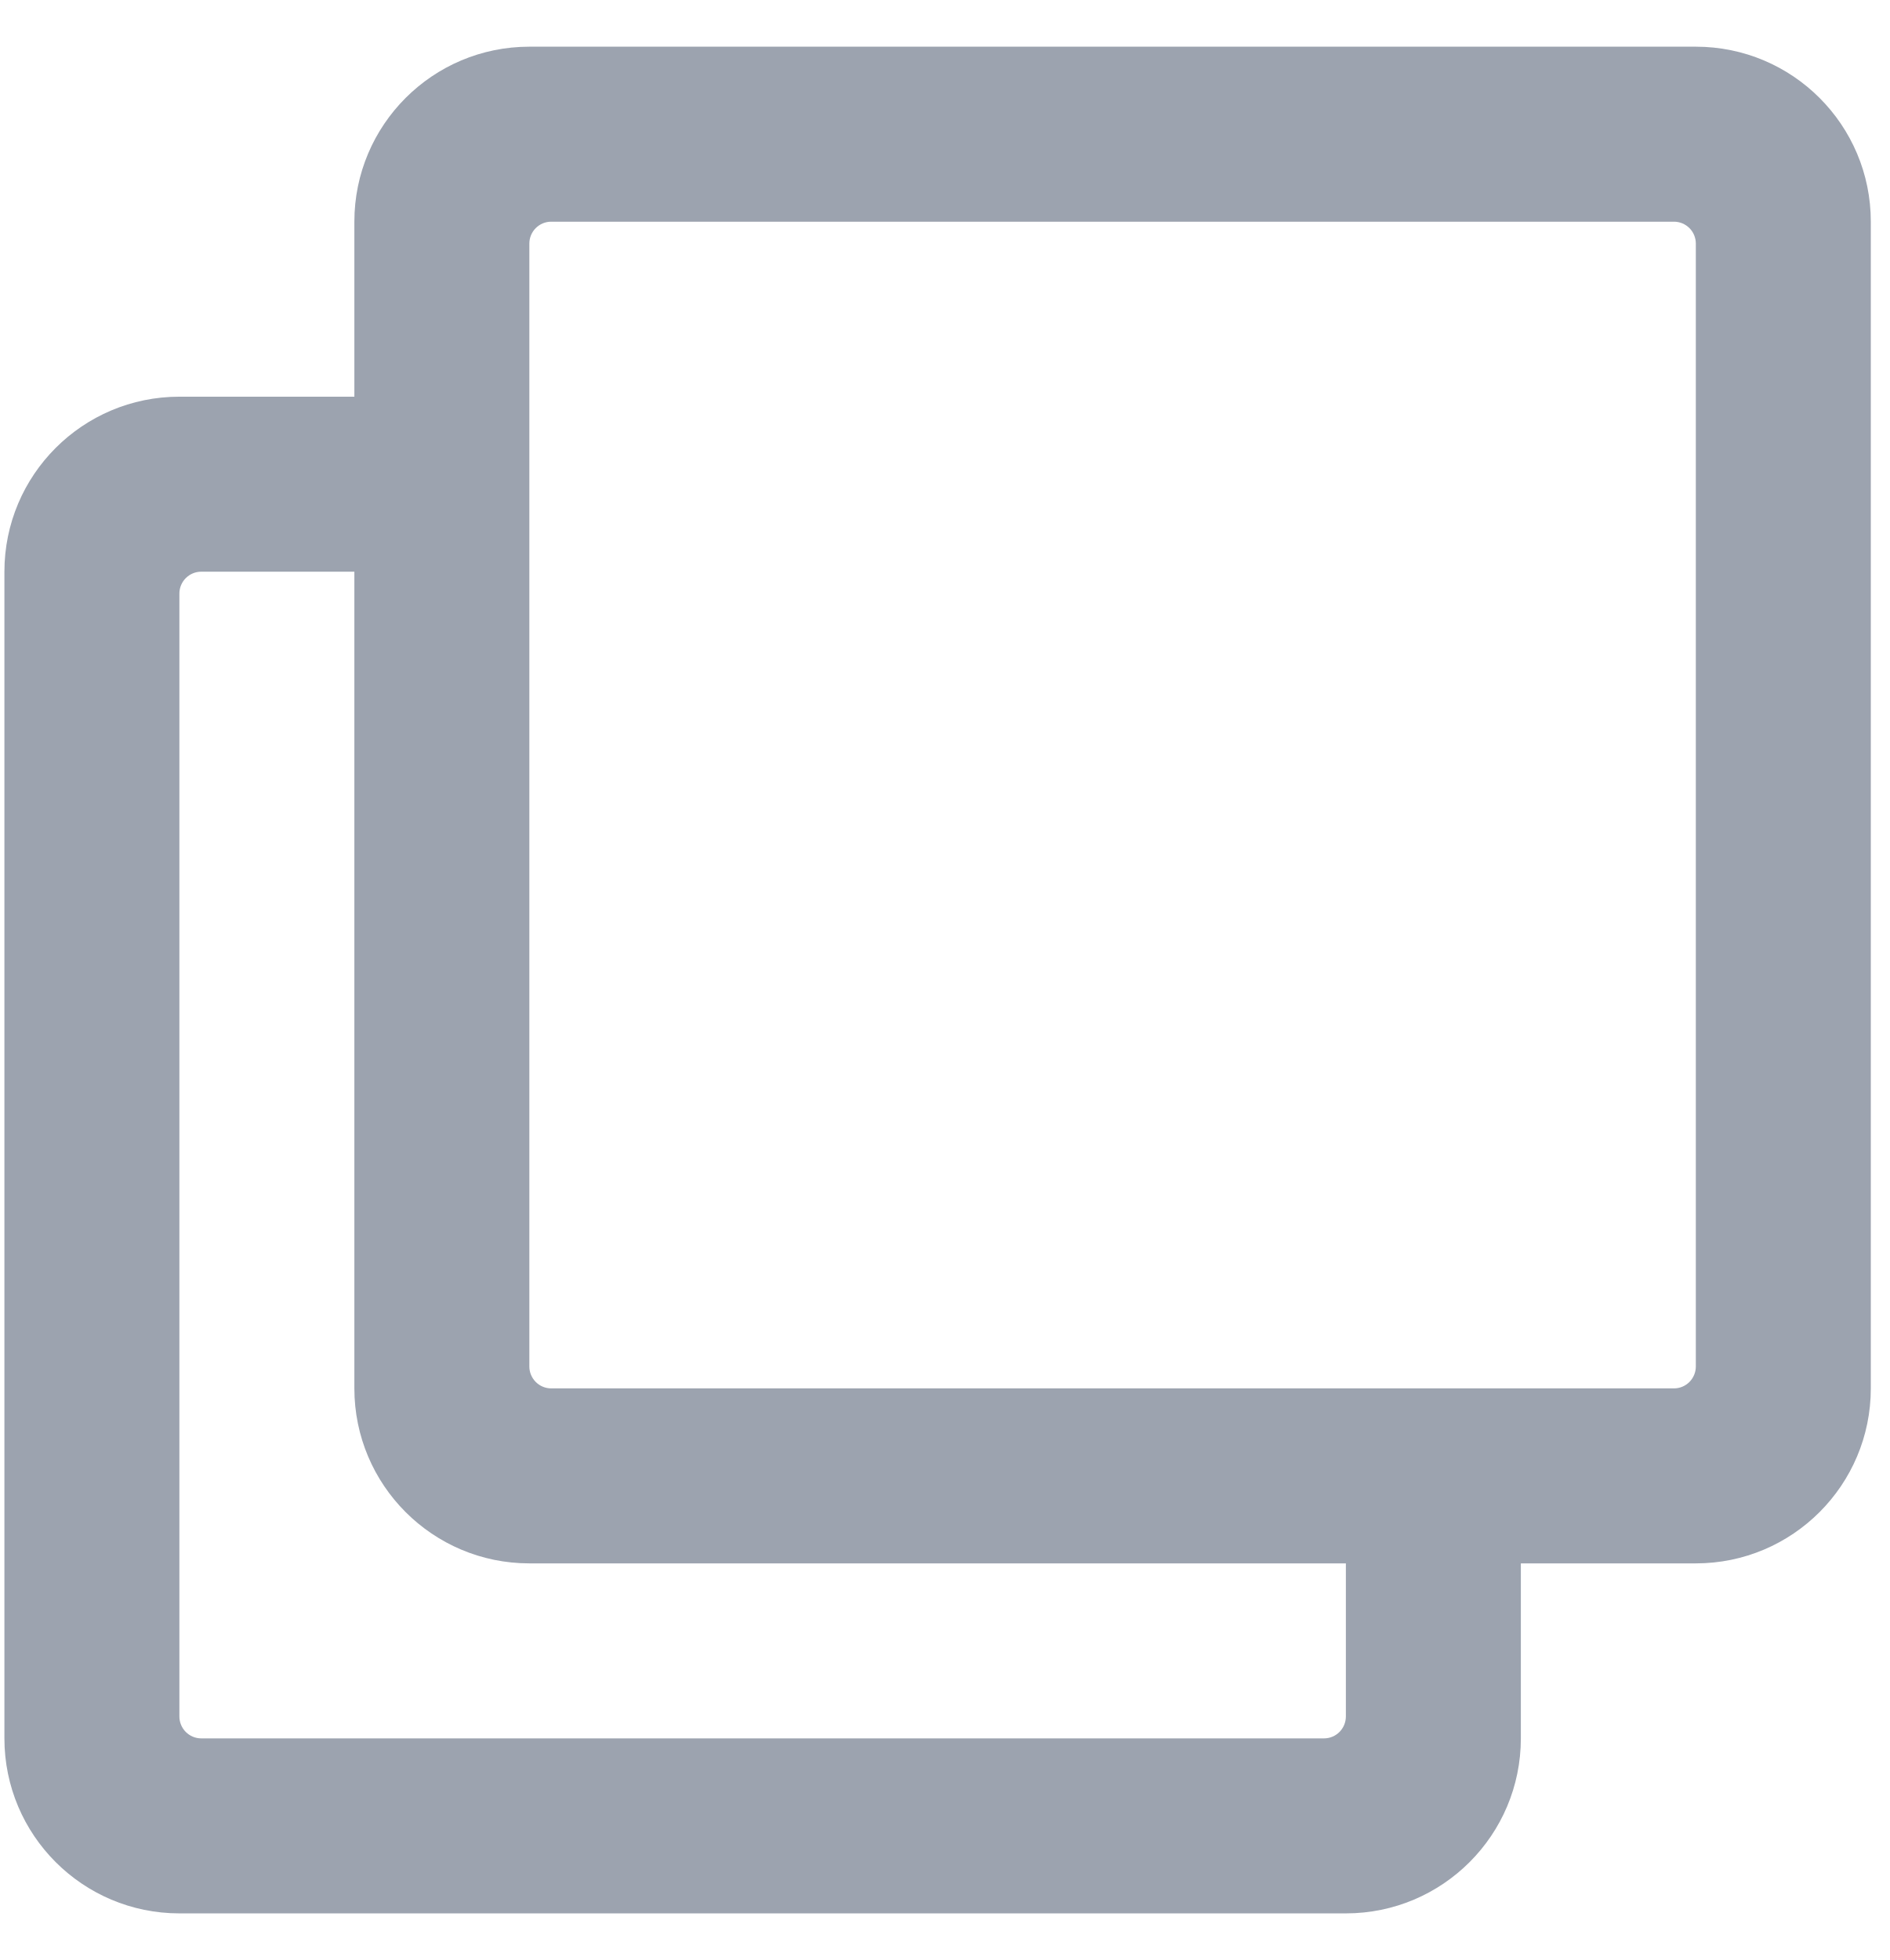
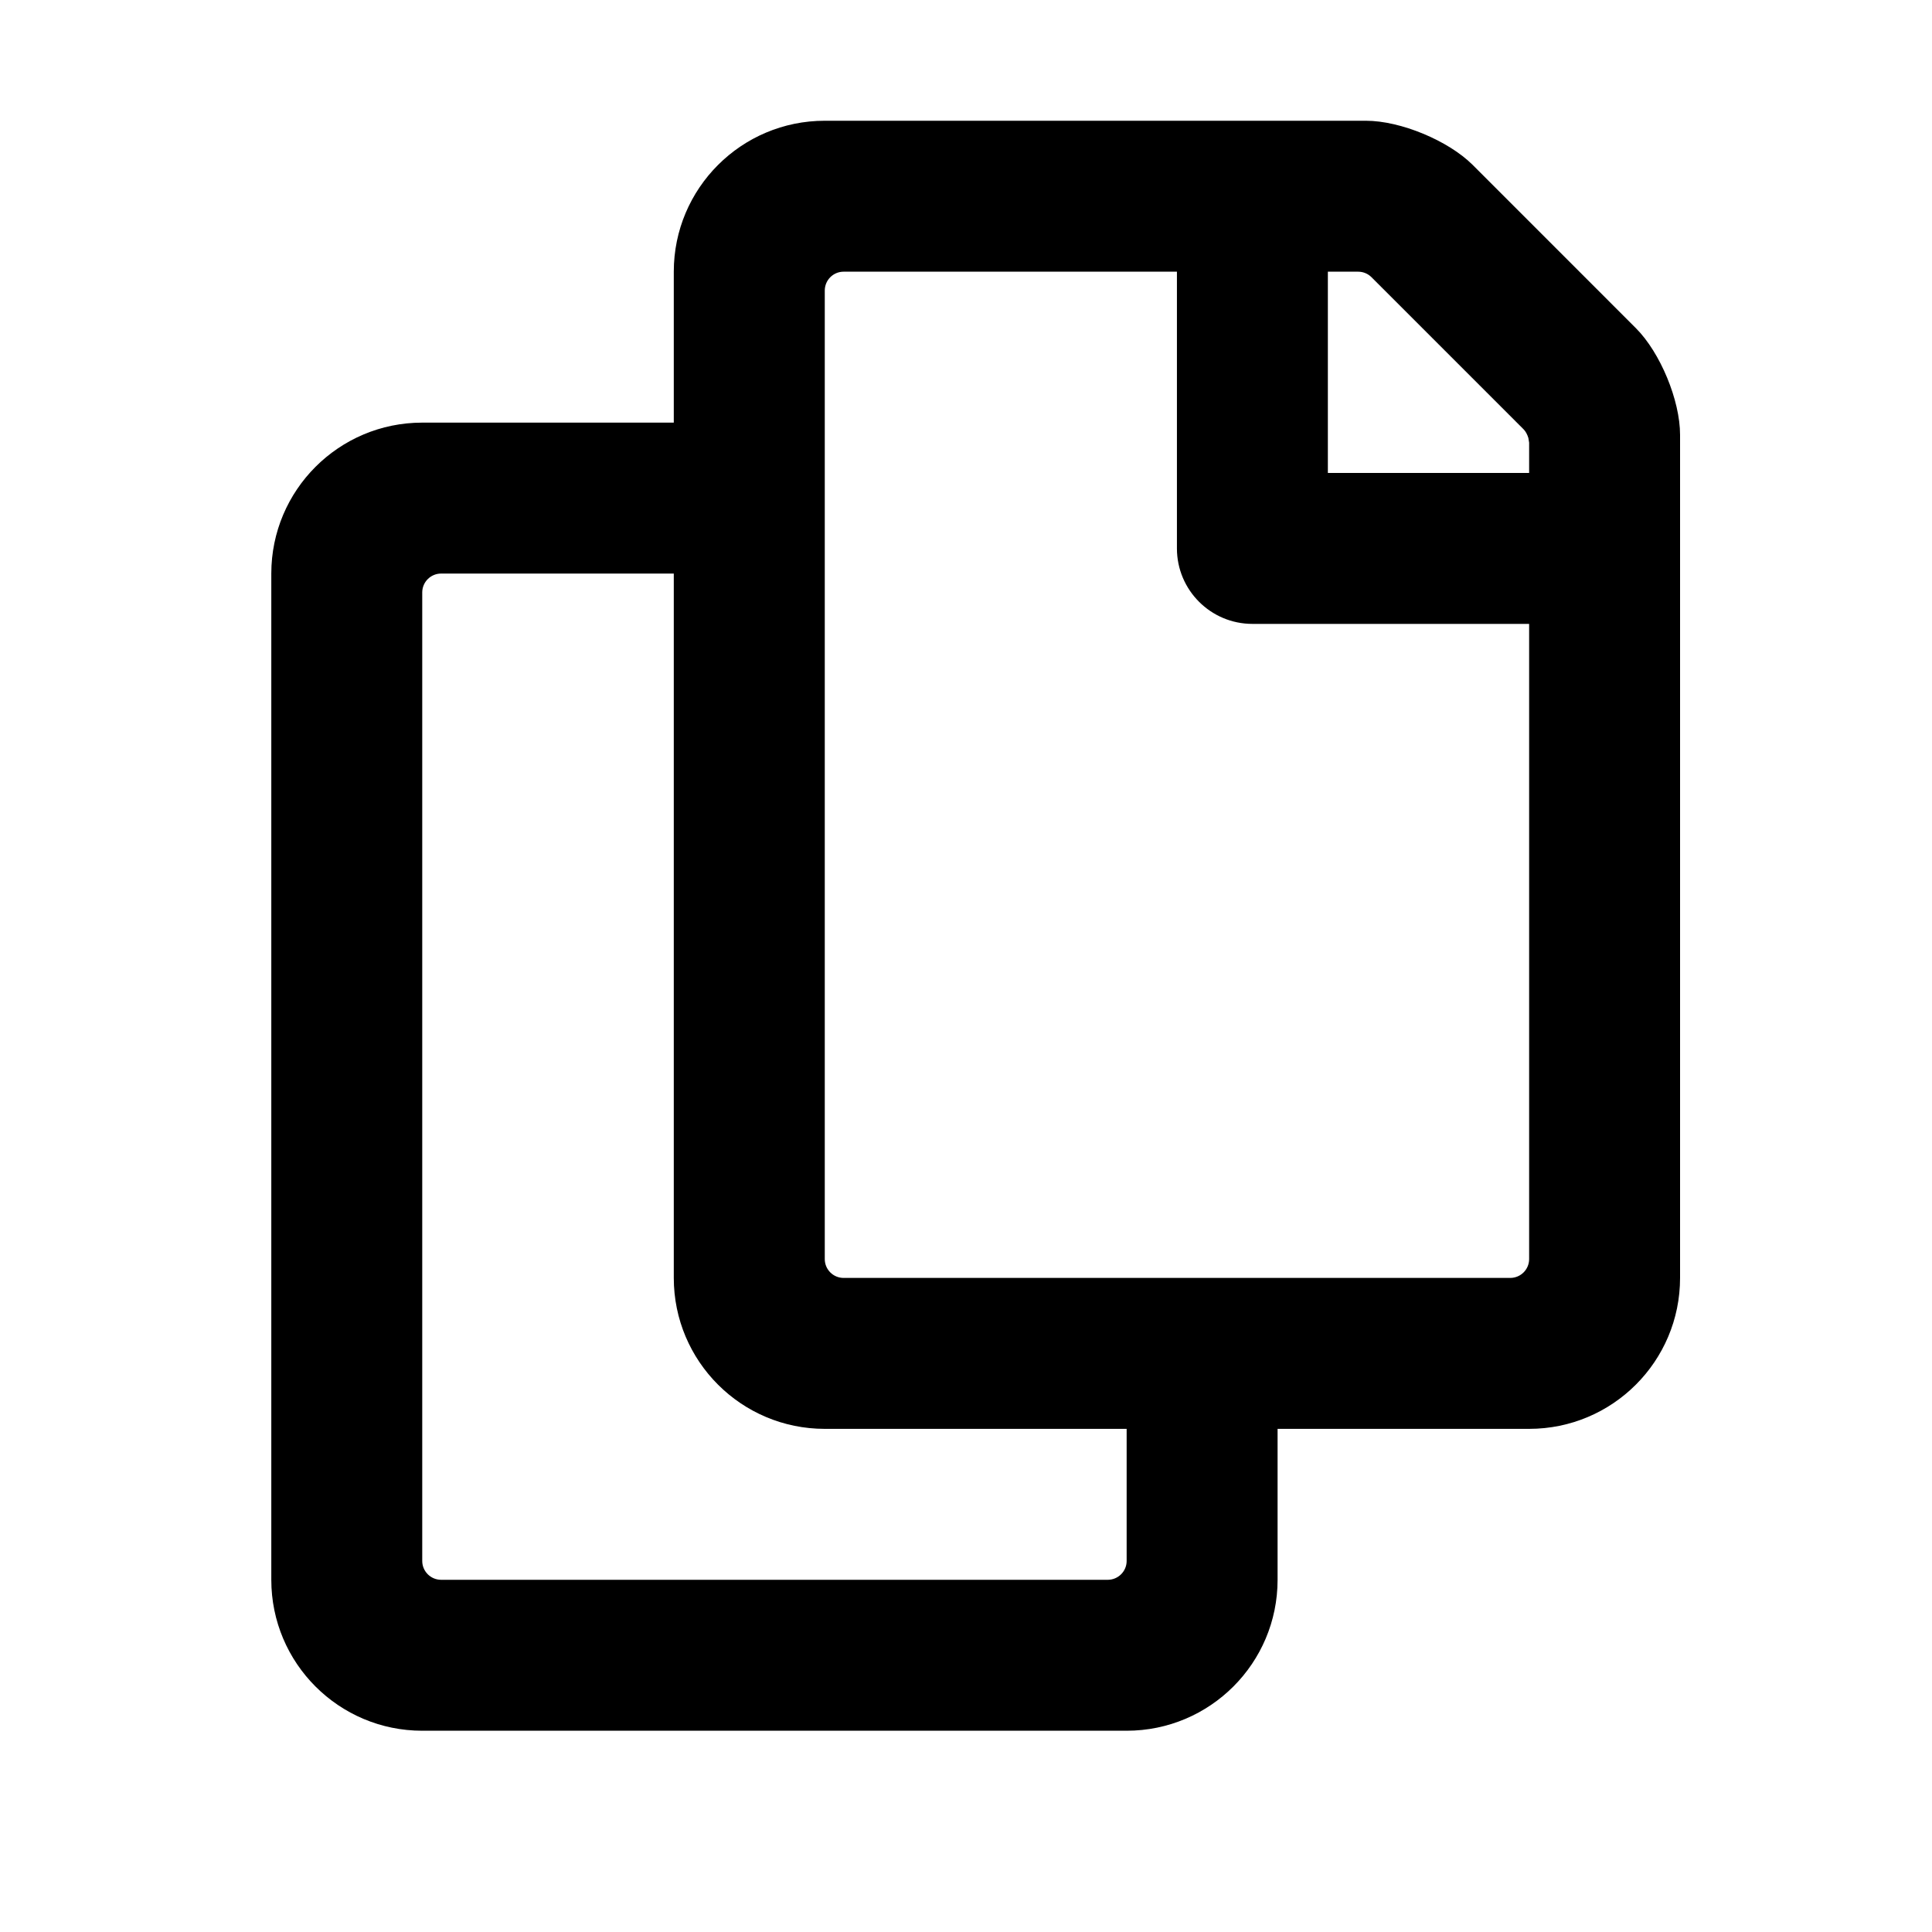
- <svg xmlns="http://www.w3.org/2000/svg" width="27" height="28" viewBox="0 0 27 28" fill="none">
-   <path d="M24.229 0.667H7.563C6.182 0.667 5.063 1.786 5.063 3.167V5.667H2.563C1.182 5.667 0.063 6.786 0.063 8.167V24.834C0.063 26.214 1.182 27.334 2.563 27.334H19.229C20.61 27.334 21.729 26.214 21.729 24.834V22.334H24.229C25.61 22.334 26.729 21.214 26.729 19.834V3.167C26.729 1.786 25.61 0.667 24.229 0.667ZM18.917 24.834H2.875C2.792 24.834 2.713 24.801 2.654 24.742C2.596 24.683 2.563 24.604 2.563 24.521V8.479C2.563 8.397 2.596 8.317 2.654 8.259C2.713 8.2 2.792 8.167 2.875 8.167H5.063V19.834C5.063 21.214 6.182 22.334 7.563 22.334H19.229V24.521C19.229 24.604 19.196 24.683 19.138 24.742C19.079 24.801 19 24.834 18.917 24.834ZM23.917 19.834H7.875C7.792 19.834 7.713 19.801 7.654 19.742C7.596 19.683 7.563 19.604 7.563 19.521V3.479C7.563 3.397 7.596 3.317 7.654 3.259C7.713 3.2 7.792 3.167 7.875 3.167H23.917C24 3.167 24.079 3.2 24.138 3.259C24.196 3.317 24.229 3.397 24.229 3.479V19.521C24.229 19.604 24.196 19.683 24.138 19.742C24.079 19.801 24 19.834 23.917 19.834Z" fill="#9CA3AF" />
+ <svg xmlns="http://www.w3.org/2000/svg" width="40" height="40" viewBox="0 0 40 40" fill="none">
+   <path fill-rule="evenodd" clip-rule="evenodd" d="M23.326 35.833C25.051 35.833 26.451 34.434 26.451 32.708V29.583H31.659C33.385 29.583 34.784 28.184 34.784 26.458V9.003C34.784 8.288 34.374 7.298 33.868 6.793L30.491 3.415C29.985 2.91 28.996 2.5 28.281 2.5H17.076C15.35 2.5 13.95 3.899 13.95 5.625V8.75H8.742C7.016 8.75 5.617 10.149 5.617 11.875V32.708C5.617 34.434 7.016 35.833 8.742 35.833H23.326ZM31.268 26.458H17.466C17.25 26.458 17.076 26.283 17.076 26.068V6.016C17.076 5.8 17.25 5.625 17.466 5.625H24.367V11.354C24.367 12.217 25.067 12.917 25.93 12.917H31.659V26.068C31.659 26.283 31.484 26.458 31.268 26.458ZM31.659 9.792H27.492V5.625H28.119C28.223 5.625 28.322 5.666 28.395 5.739L31.544 8.888C31.587 8.93 31.623 8.999 31.643 9.067L31.659 9.165V9.792ZM22.935 32.708H9.133C8.917 32.708 8.742 32.533 8.742 32.318V12.266C8.742 12.05 8.917 11.875 9.133 11.875H13.95V26.458C13.95 28.184 15.35 29.583 17.076 29.583H23.326V32.318C23.326 32.533 23.15 32.708 22.935 32.708Z" fill="currentColor" />
</svg>
